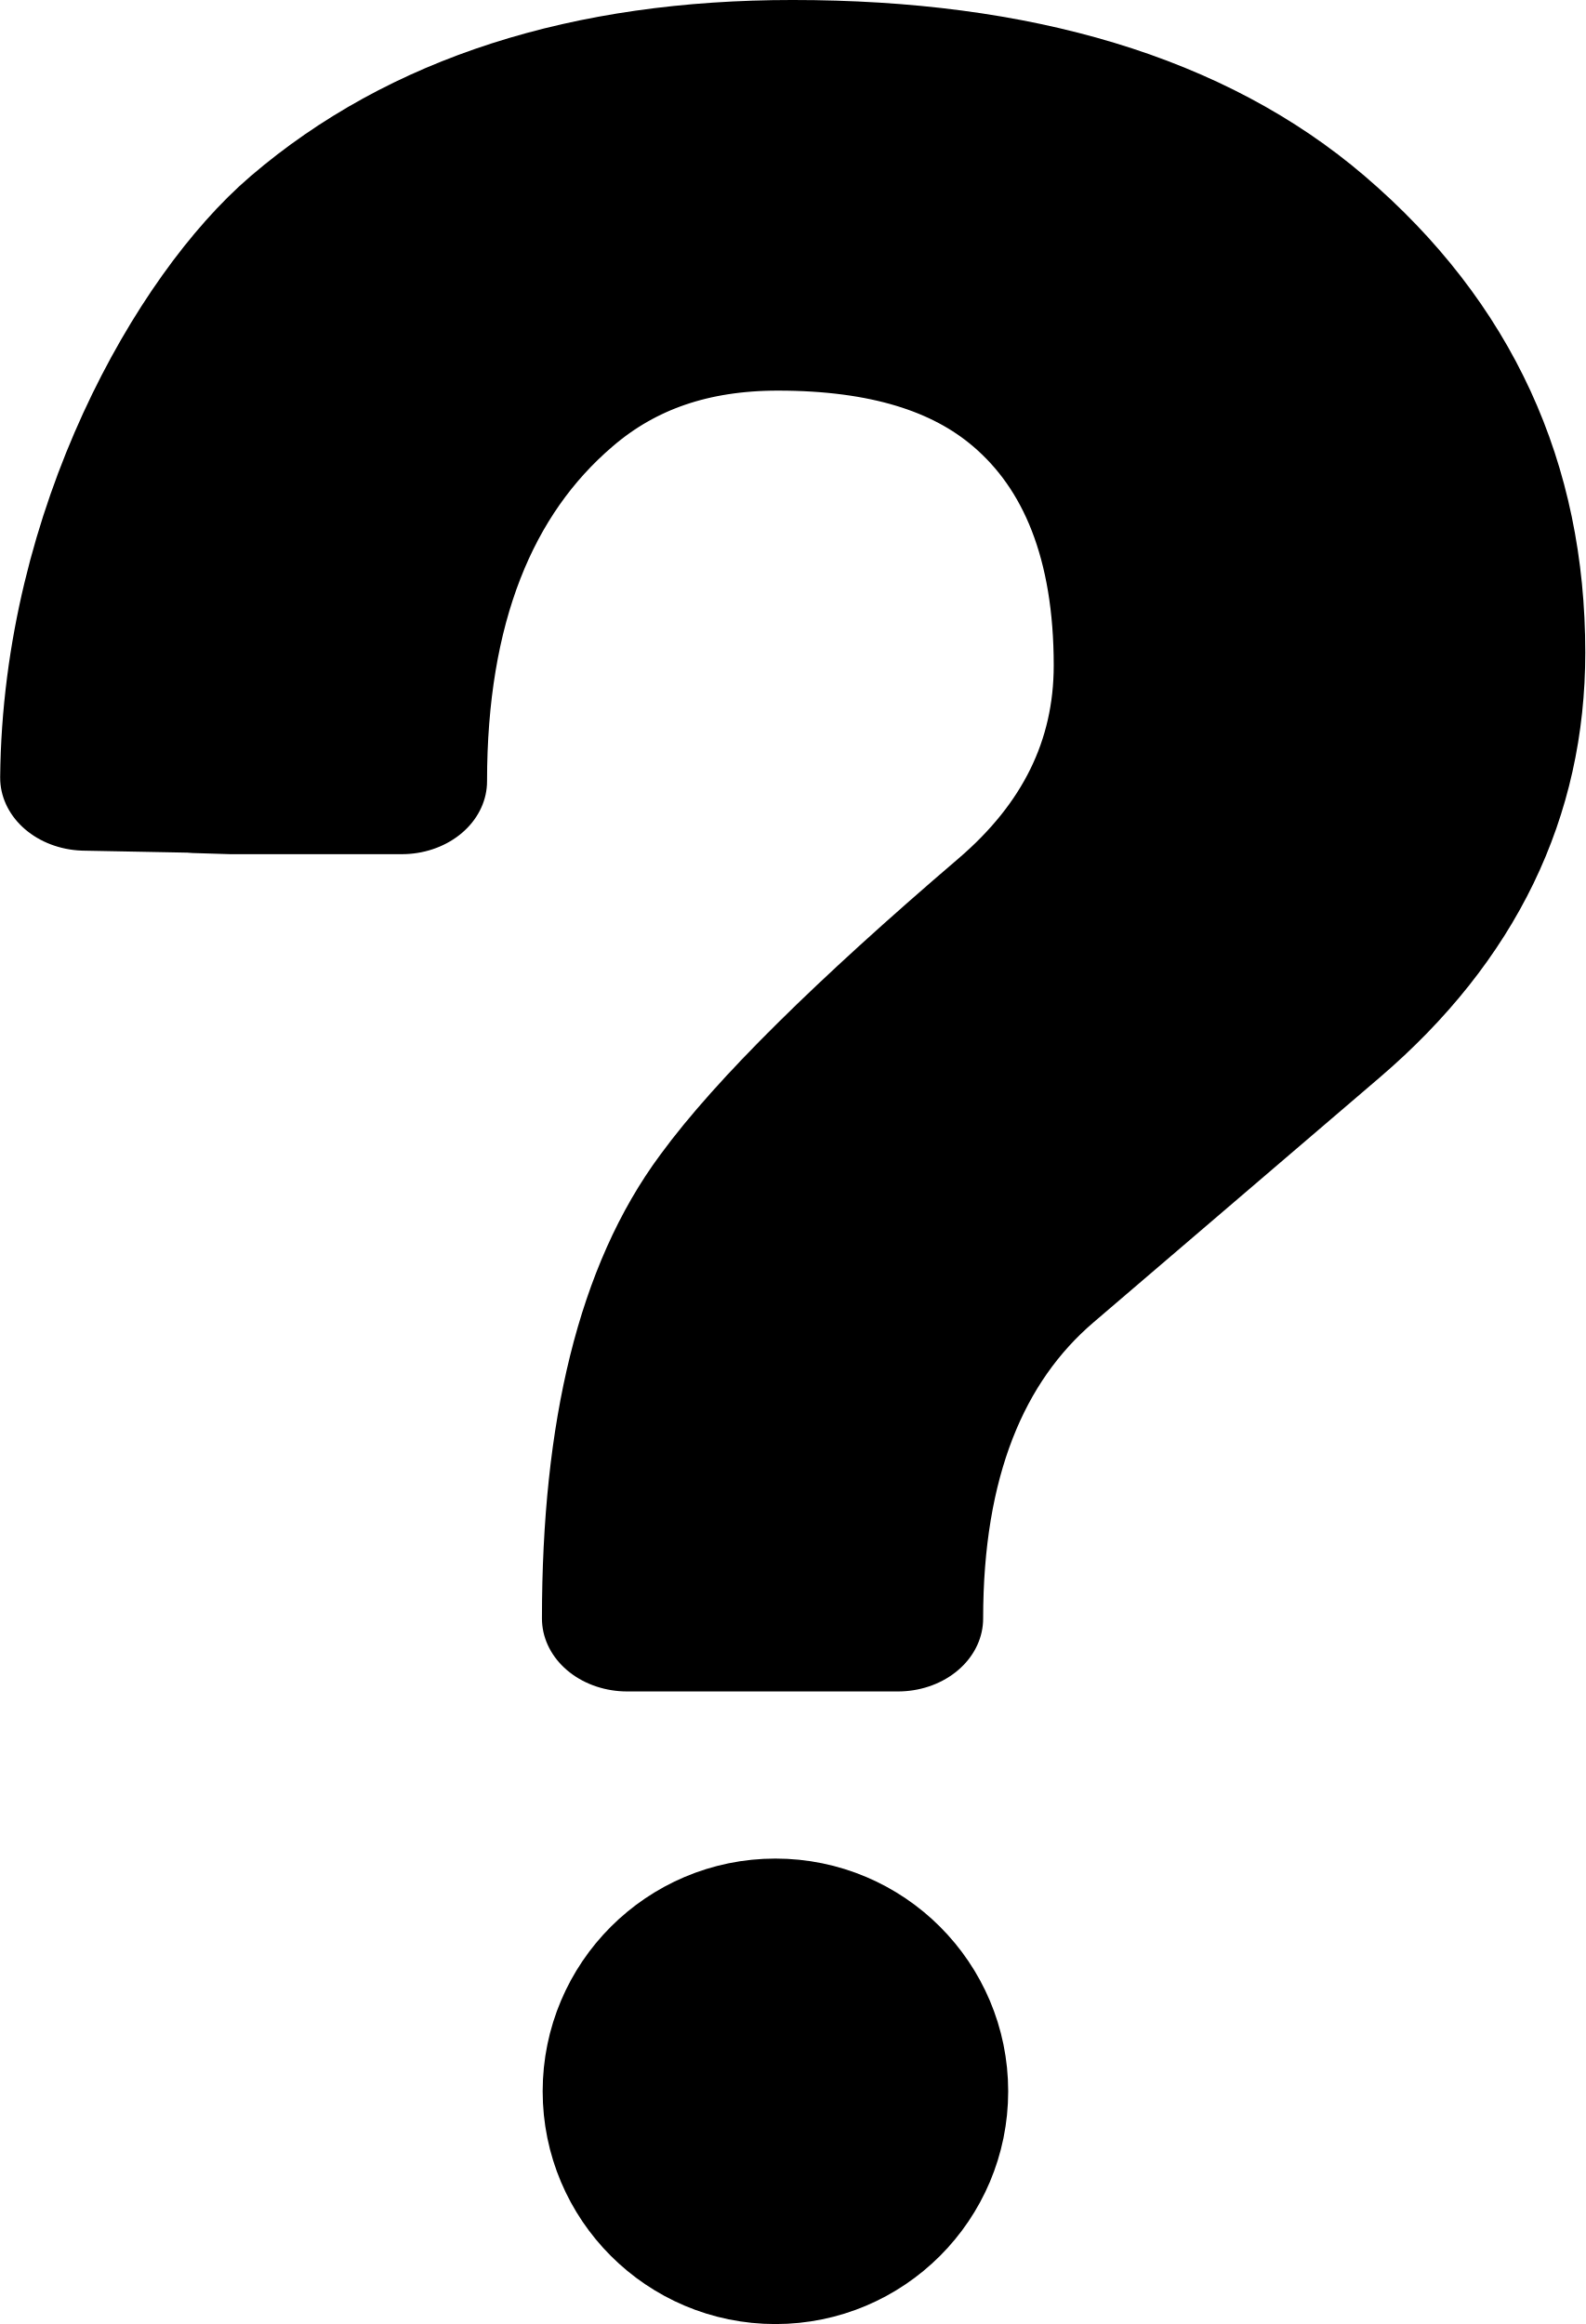
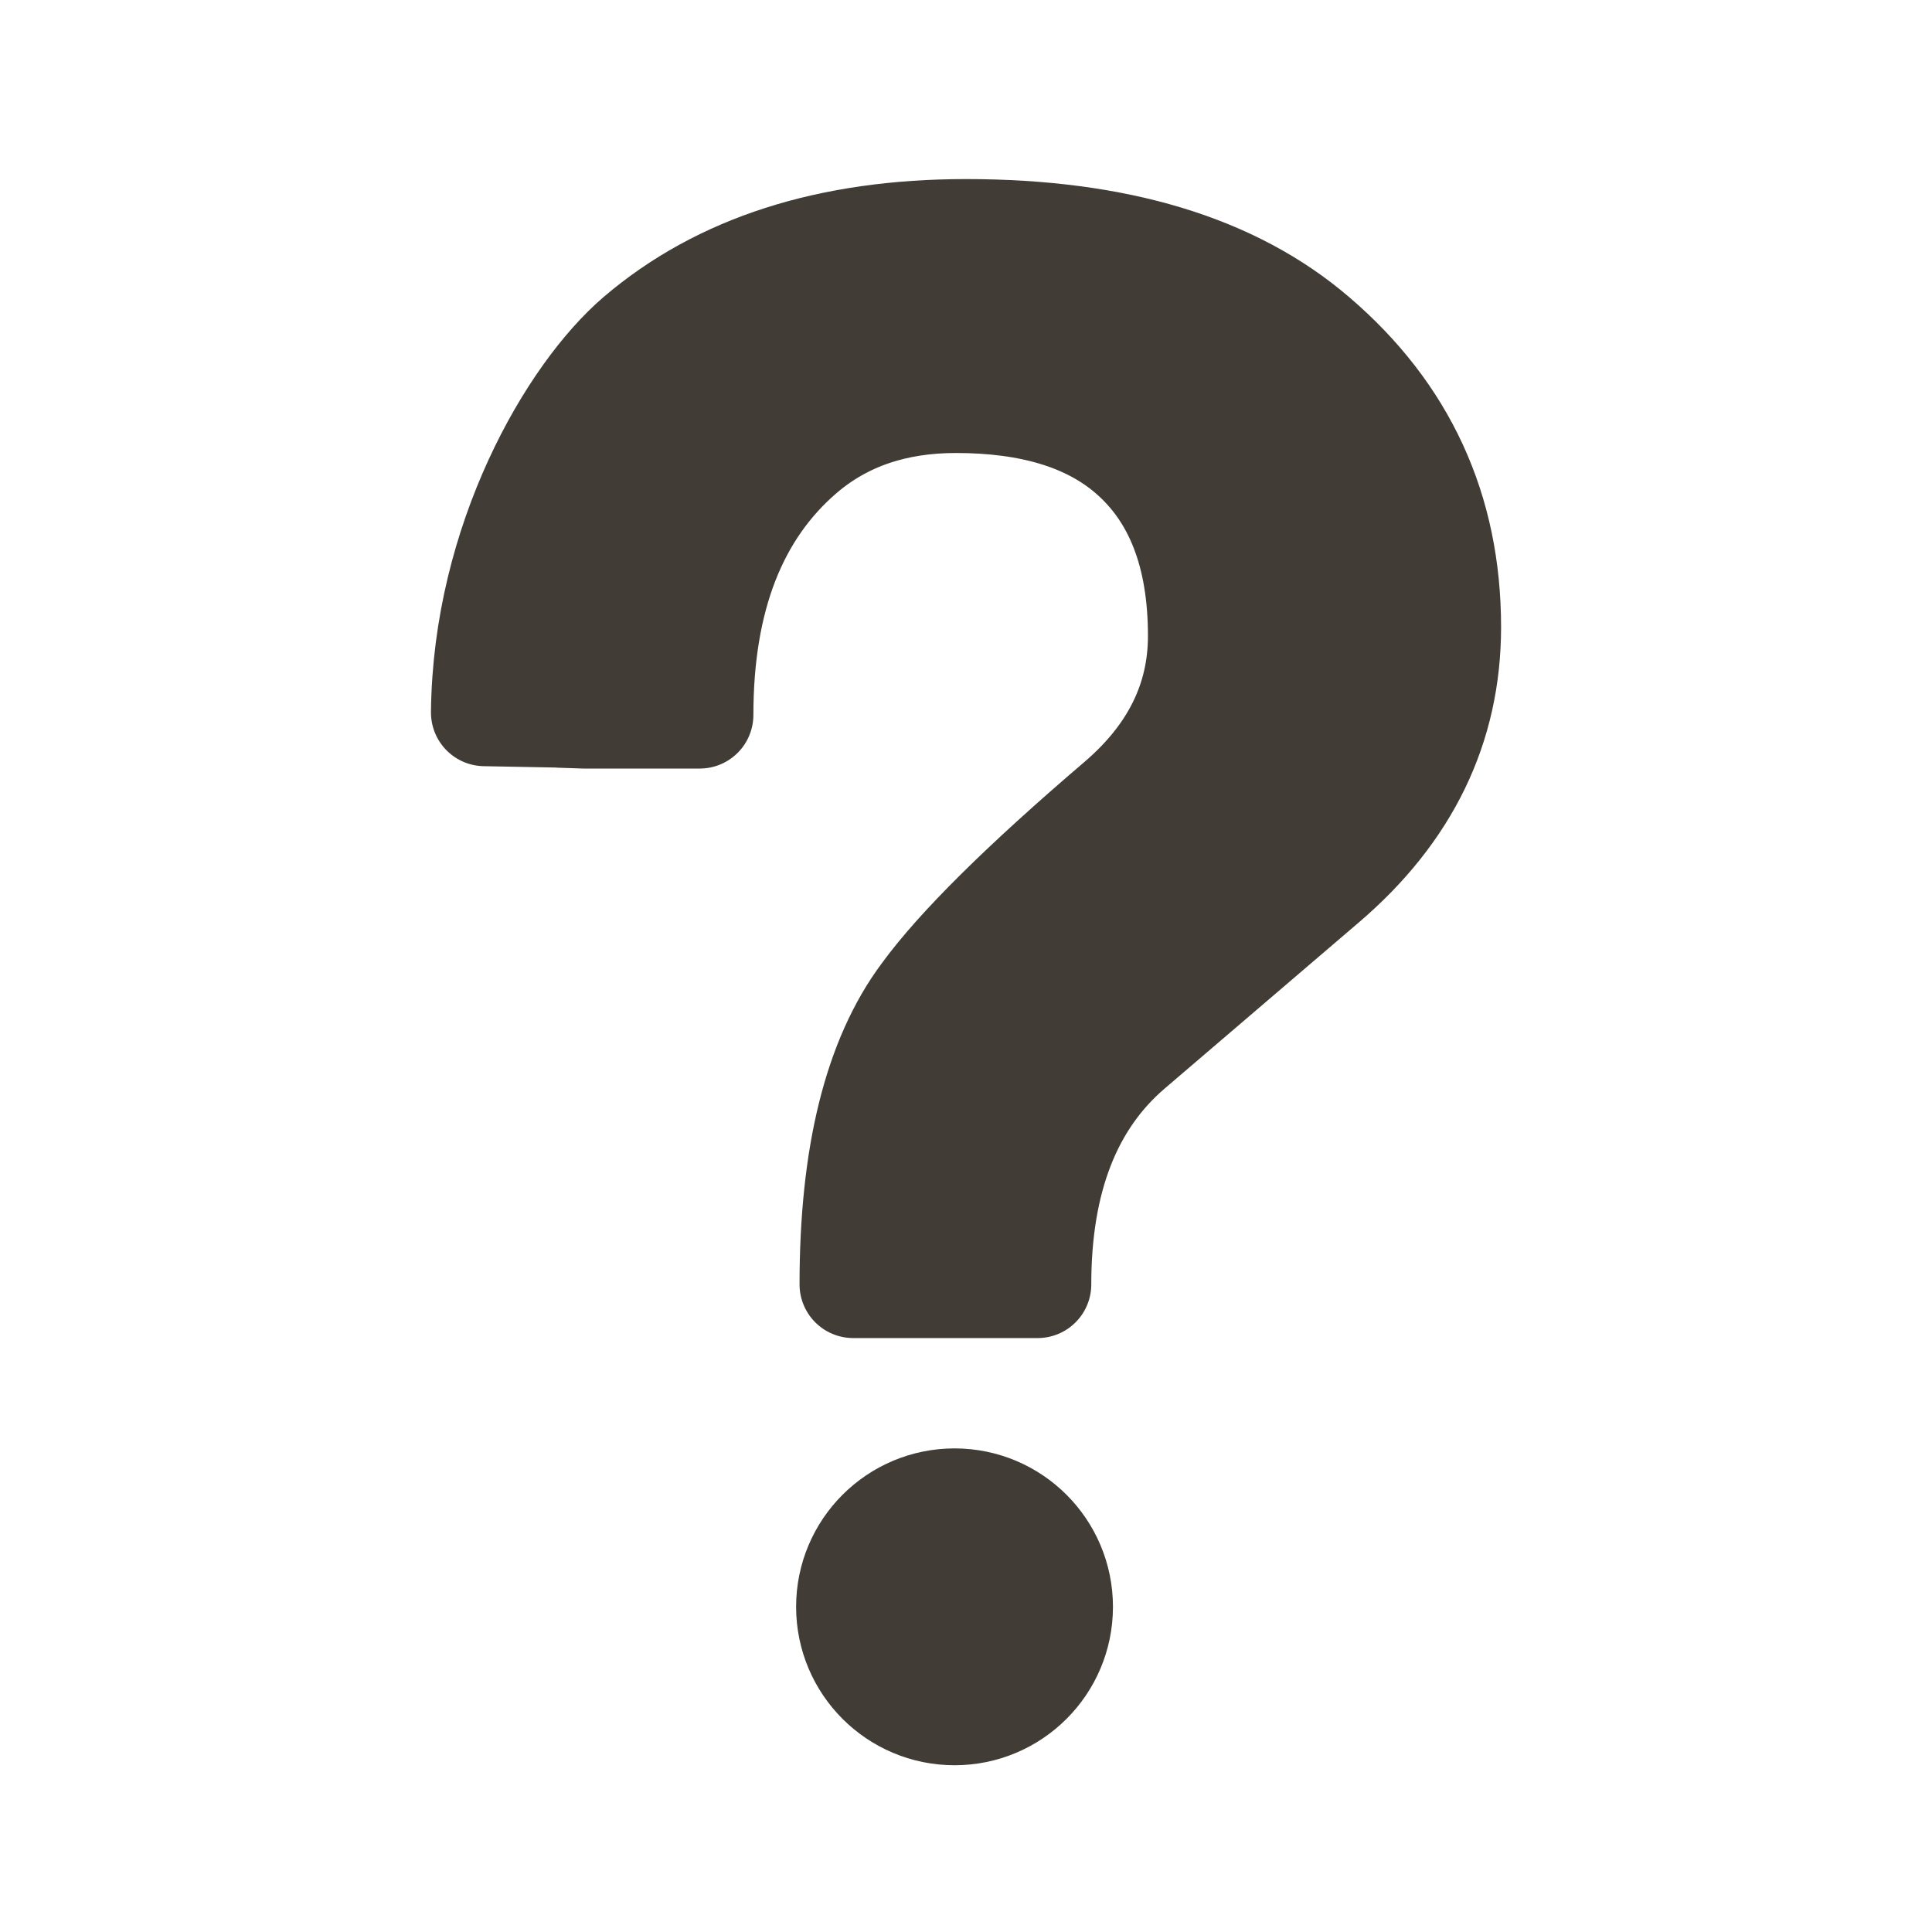
- <svg xmlns="http://www.w3.org/2000/svg" width="5.026mm" height="7.369mm" viewBox="0 0 5.026 7.369" version="1.1" id="svg1">
+ <svg xmlns="http://www.w3.org/2000/svg" width="9mm" height="9mm" viewBox="0 0 9 9" version="1.1" id="svg1">
  <defs id="defs1" />
  <g id="layer1" transform="translate(-48.82741,-62.60379)">
-     <path d="m 45.846,70.356 c -0.261,-0.008 0.113,0 -0.429,-0.012 0.007,-0.862 0.376,-1.6 0.662,-1.886 0.353,-0.353 0.824,-0.53 1.412,-0.53 0.647,0 1.148,0.177 1.501,0.53 0.383,0.383 0.574,0.868 0.574,1.457 0,0.5 -0.177,0.927 -0.53,1.28 l -0.839,0.839 c -0.265,0.265 -0.397,0.662 -0.397,1.192 h -0.794 c 0,-0.647 0.103,-1.133 0.309,-1.457 0.147,-0.235 0.427,-0.559 0.839,-0.971 0.235,-0.235 0.353,-0.515 0.353,-0.839 0,-0.412 -0.103,-0.721 -0.309,-0.927 -0.177,-0.177 -0.427,-0.265 -0.75,-0.265 -0.265,0 -0.486,0.088 -0.662,0.265 -0.294,0.294 -0.441,0.736 -0.441,1.324 h -0.498 c 0,0 0.243,-2e-6 0,-2e-6 z" id="text38" style="font-size:11.299px;font-family:'MS PGothic';-inkscape-font-specification:'MS PGothic';stroke:#000000;stroke-width:0.5;stroke-linecap:round;stroke-linejoin:round;stroke-dasharray:none" transform="scale(1.081053,0.925024)" aria-label="?" />
-     <circle style="fill:#000000;stroke:#000000;stroke-width:0.484;stroke-linecap:round;stroke-linejoin:round;stroke-dasharray:none;stroke-opacity:1" id="path38" cx="51.286" cy="69.235" r="0.496" />
+     <path d="m 51.549,65.934 c -0.282,-0.008 0.122,0 -0.464,-0.011 0.008,-0.798 0.407,-1.48 0.716,-1.745 0.382,-0.327 0.891,-0.49 1.527,-0.49 0.7,0 1.241,0.163 1.622,0.49 0.414,0.354 0.62,0.803 0.62,1.347 0,0.463 -0.191,0.857 -0.573,1.184 l -0.907,0.776 c -0.286,0.245 -0.429,0.612 -0.429,1.102 h -0.859 c 0,-0.599 0.111,-1.048 0.334,-1.347 0.159,-0.218 0.461,-0.517 0.907,-0.898 0.254,-0.218 0.382,-0.476 0.382,-0.776 0,-0.381 -0.111,-0.667 -0.334,-0.857 -0.191,-0.163 -0.461,-0.245 -0.811,-0.245 -0.286,0 -0.525,0.082 -0.716,0.245 -0.318,0.272 -0.477,0.68 -0.477,1.225 h -0.538 c 0,0 0.262,-2e-6 0,-2e-6 z" id="text38" style="font-size:11.299px;font-family:'MS PGothic';-inkscape-font-specification:'MS PGothic';fill:#413d36;fill-opacity:1;stroke:#413d36;stroke-width:0.5;stroke-linecap:round;stroke-linejoin:round;stroke-dasharray:none;stroke-opacity:1" aria-label="?" />
+     <circle style="fill:#413d36;fill-opacity:1;stroke:#413d36;stroke-width:0.484;stroke-linecap:round;stroke-linejoin:round;stroke-dasharray:none;stroke-opacity:1" id="path38" cx="53.274" cy="70.089" r="0.496" />
  </g>
</svg>
